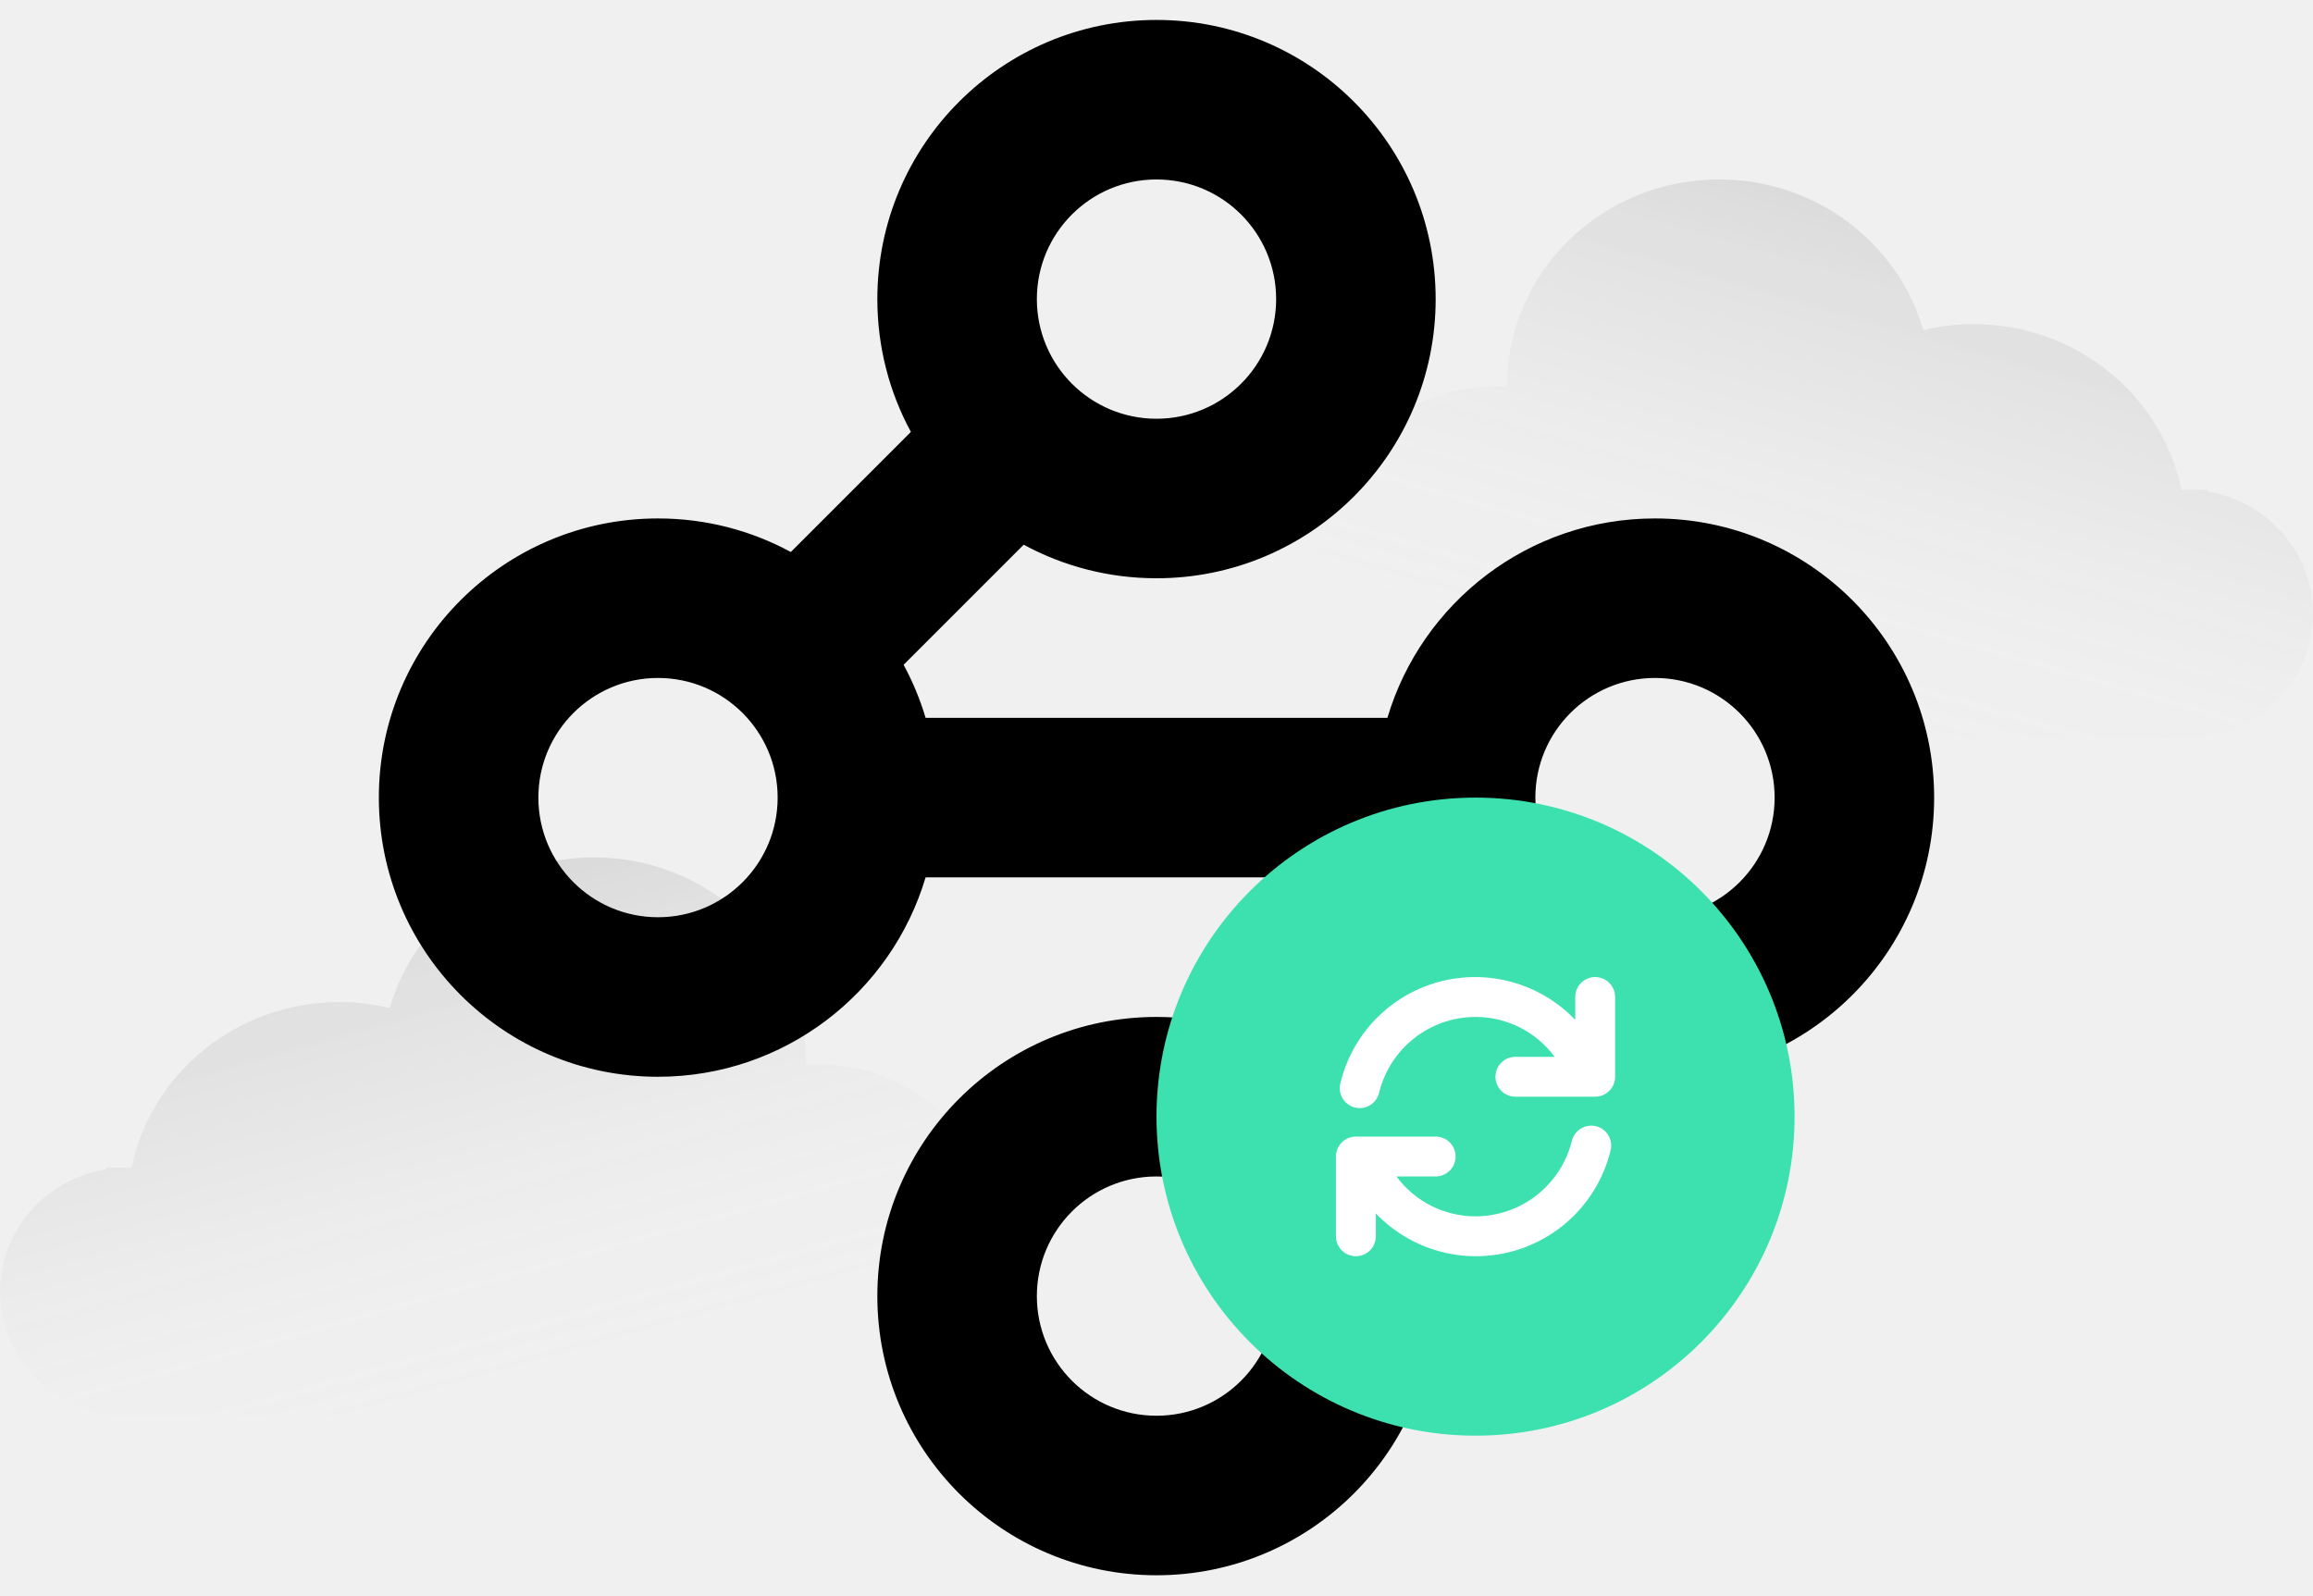
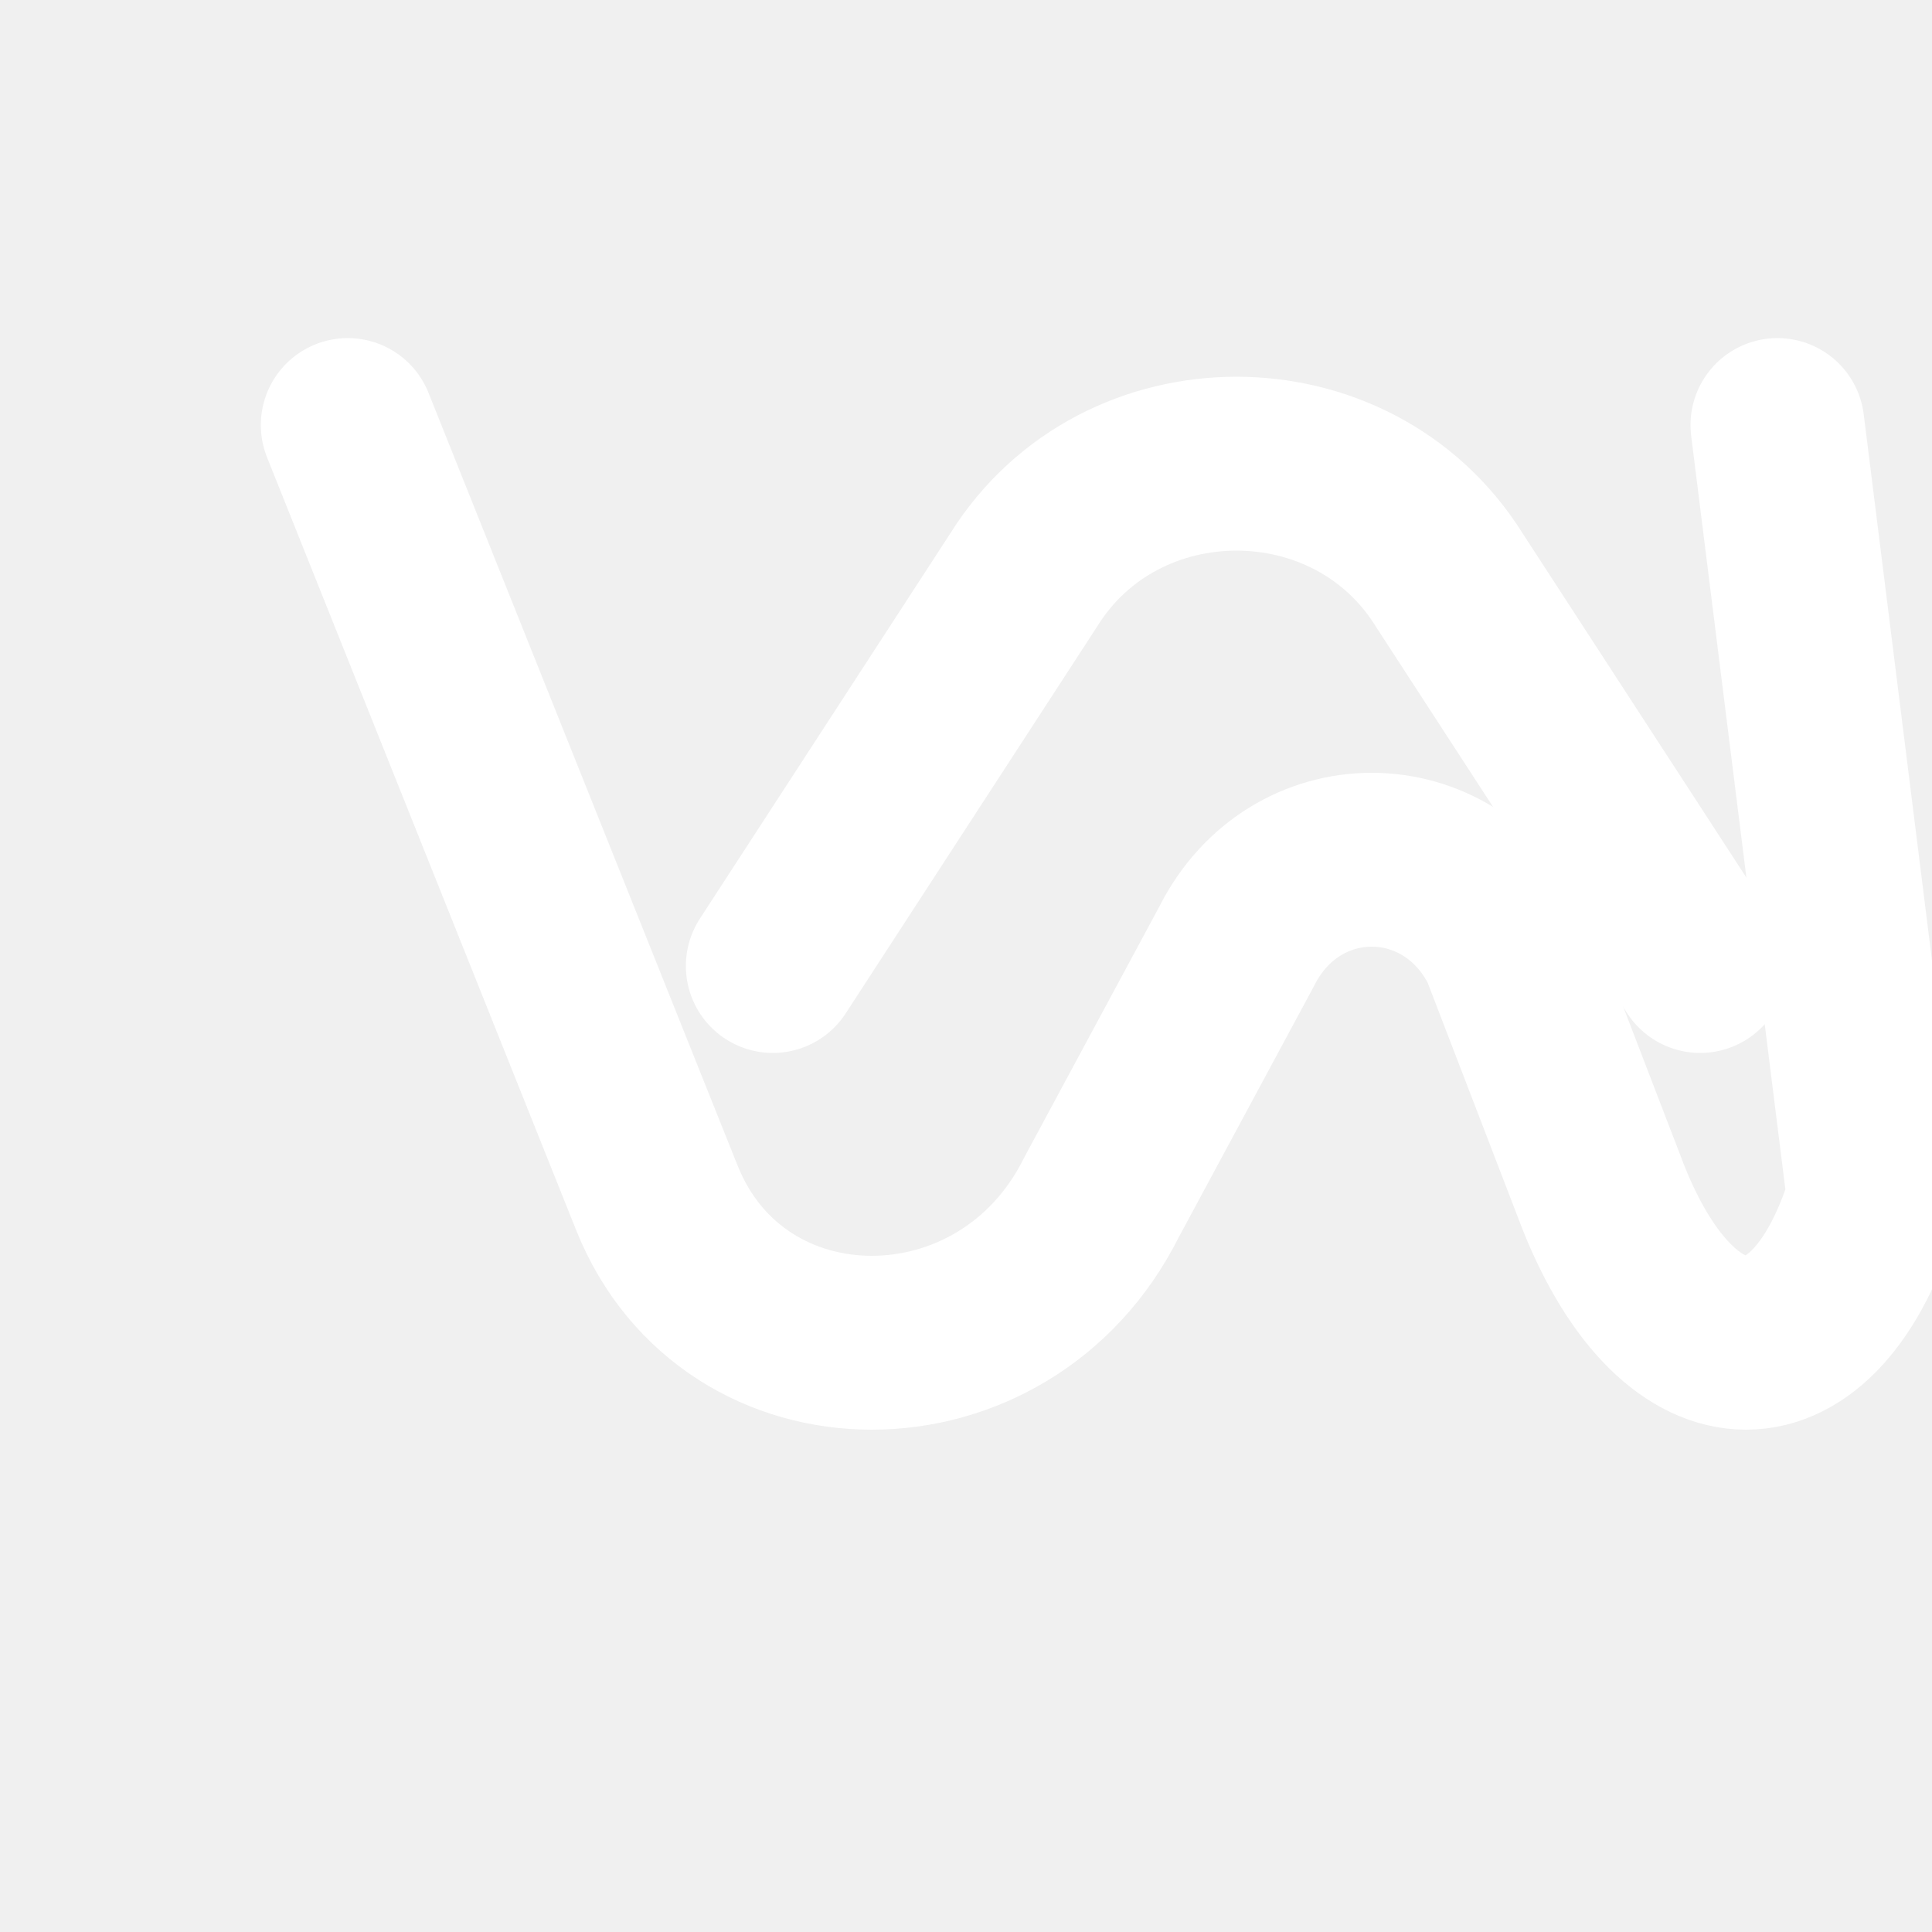
- <svg xmlns="http://www.w3.org/2000/svg" width="116" height="80" viewBox="0 0 116 80" fill="none">
-   <path fill-rule="evenodd" clip-rule="evenodd" d="M110.681 36.914V37H75.575V36.985C75.398 36.995 75.221 37 75.043 37C70.049 37 66 33.053 66 28.185C66 23.317 70.049 19.37 75.043 19.37C75.221 19.37 75.398 19.375 75.575 19.385L75.575 19.37C75.575 13.643 80.337 9 86.213 9C91.086 9 95.195 12.195 96.454 16.553C97.263 16.361 98.109 16.259 98.979 16.259C104.125 16.259 108.419 19.822 109.404 24.556H110.681V24.642C113.7 25.135 116 27.695 116 30.778C116 33.861 113.7 36.42 110.681 36.914Z" fill="url(#paint0_linear_235_12784)" />
-   <path fill-rule="evenodd" clip-rule="evenodd" d="M5.319 70.914C2.3 70.42 0 67.861 0 64.778C0 61.695 2.3 59.135 5.319 58.642V58.556H6.596C7.581 53.822 11.875 50.259 17.021 50.259C17.891 50.259 18.737 50.361 19.546 50.553C20.805 46.195 24.914 43 29.787 43C35.663 43 40.425 47.643 40.425 53.37C40.425 53.375 40.425 53.38 40.425 53.385C40.602 53.375 40.779 53.37 40.957 53.37C45.952 53.37 50 57.317 50 62.185C50 67.053 45.952 71 40.957 71C40.779 71 40.602 70.995 40.425 70.985V71H5.319V70.914Z" fill="url(#paint1_linear_235_12784)" />
-   <path fill-rule="evenodd" clip-rule="evenodd" d="M58 9C54.686 9 52 11.686 52 15C52 18.314 54.686 21 58 21C61.314 21 64 18.314 64 15C64 11.686 61.314 9 58 9ZM44 15C44 7.268 50.268 1 58 1C65.732 1 72 7.268 72 15C72 22.732 65.732 29 58 29C55.589 29 53.32 28.39 51.34 27.317L45.317 33.34C45.772 34.178 46.143 35.069 46.42 36H69.58C71.301 30.217 76.658 26 83 26C90.732 26 97 32.268 97 40C97 47.732 90.732 54 83 54C80.589 54 78.32 53.391 76.34 52.317L70.317 58.34C71.391 60.32 72 62.589 72 65C72 72.732 65.732 79 58 79C50.268 79 44 72.732 44 65C44 57.268 50.268 51 58 51C60.411 51 62.68 51.609 64.66 52.683L70.683 46.66C70.228 45.822 69.857 44.931 69.58 44H46.42C44.699 49.783 39.342 54 33 54C25.268 54 19 47.732 19 40C19 32.268 25.268 26 33 26C35.411 26 37.68 26.61 39.66 27.683L45.683 21.66C44.609 19.68 44 17.411 44 15ZM52 65C52 61.686 54.686 59 58 59C61.314 59 64 61.686 64 65C64 68.314 61.314 71 58 71C54.686 71 52 68.314 52 65ZM33 34C29.686 34 27 36.686 27 40C27 43.314 29.686 46 33 46C36.314 46 39 43.314 39 40C39 36.686 36.314 34 33 34ZM77 40C77 36.686 79.686 34 83 34C86.314 34 89 36.686 89 40C89 43.314 86.314 46 83 46C79.686 46 77 43.314 77 40Z" fill="black" />
-   <rect x="58" y="40" width="32" height="32" rx="16" fill="#3DE1B0" />
-   <path d="M80 49C79.735 49 79.48 49.105 79.293 49.293C79.105 49.48 79 49.735 79 50V51.146C78.138 50.245 77.05 49.593 75.85 49.257C74.649 48.921 73.381 48.914 72.177 49.238C70.973 49.561 69.878 50.202 69.007 51.094C68.136 51.986 67.521 53.096 67.227 54.307C67.192 54.436 67.183 54.57 67.2 54.702C67.217 54.834 67.261 54.961 67.328 55.077C67.395 55.191 67.485 55.292 67.592 55.372C67.698 55.452 67.82 55.51 67.949 55.542C68.079 55.574 68.213 55.58 68.345 55.56C68.477 55.539 68.603 55.493 68.716 55.423C68.83 55.353 68.928 55.261 69.005 55.152C69.083 55.044 69.138 54.921 69.167 54.791C69.433 53.71 70.054 52.749 70.93 52.062C71.806 51.375 72.887 51.001 74 51C74.772 50.999 75.533 51.179 76.222 51.527C76.911 51.874 77.509 52.379 77.967 53H76C75.735 53 75.48 53.105 75.293 53.293C75.105 53.48 75 53.735 75 54C75 54.265 75.105 54.52 75.293 54.707C75.48 54.895 75.735 55 76 55H80C80.265 55 80.52 54.895 80.707 54.707C80.895 54.52 81 54.265 81 54V50C81 49.735 80.895 49.48 80.707 49.293C80.52 49.105 80.265 49 80 49ZM80.046 56.481C79.919 56.449 79.786 56.443 79.656 56.462C79.526 56.481 79.401 56.526 79.289 56.594C79.176 56.661 79.078 56.751 79 56.856C78.921 56.962 78.865 57.082 78.833 57.209C78.567 58.29 77.946 59.251 77.07 59.938C76.194 60.625 75.113 60.999 74 61C73.228 61.001 72.467 60.821 71.778 60.473C71.089 60.126 70.491 59.621 70.033 59H72C72.265 59 72.52 58.895 72.707 58.707C72.895 58.52 73 58.265 73 58C73 57.735 72.895 57.48 72.707 57.293C72.52 57.105 72.265 57 72 57H68C67.735 57 67.48 57.105 67.293 57.293C67.105 57.48 67 57.735 67 58V62C67 62.265 67.105 62.52 67.293 62.707C67.48 62.895 67.735 63 68 63C68.265 63 68.52 62.895 68.707 62.707C68.895 62.52 69 62.265 69 62V60.854C69.862 61.755 70.95 62.408 72.15 62.743C73.351 63.079 74.619 63.086 75.823 62.762C77.027 62.439 78.122 61.798 78.993 60.906C79.864 60.014 80.479 58.904 80.773 57.693C80.837 57.436 80.797 57.164 80.66 56.937C80.524 56.709 80.303 56.545 80.046 56.481Z" fill="white" />
-   <defs>
-     <linearGradient id="paint0_linear_235_12784" x1="115.4" y1="43.748" x2="124.654" y2="11.482" gradientUnits="userSpaceOnUse">
-       <stop stop-color="white" stop-opacity="0.01" />
-       <stop offset="1" stop-opacity="0.15" />
-     </linearGradient>
-     <linearGradient id="paint1_linear_235_12784" x1="48.956" y1="63.872" x2="40.139" y2="32.382" gradientUnits="userSpaceOnUse">
-       <stop stop-color="white" stop-opacity="0.01" />
-       <stop offset="1" stop-opacity="0.15" />
-     </linearGradient>
-   </defs>
+ <svg xmlns="http://www.w3.org/2000/svg" width="80" height="80" viewBox="0 0 100 100" fill="none">
+   <path d="M18 22L34 62C38 72 52 72 57 62L64 49C67 43 75 43 78 49L83 62C87 72 94 72 97 62L92 22" stroke="#FFFFFF" stroke-width="9" stroke-linecap="round" stroke-linejoin="round" />
+   <path d="M40 50L53 30C58 22 70 22 75 30L88 50" stroke="#FFFFFF" stroke-width="9" stroke-linecap="round" stroke-linejoin="round" />
</svg>
